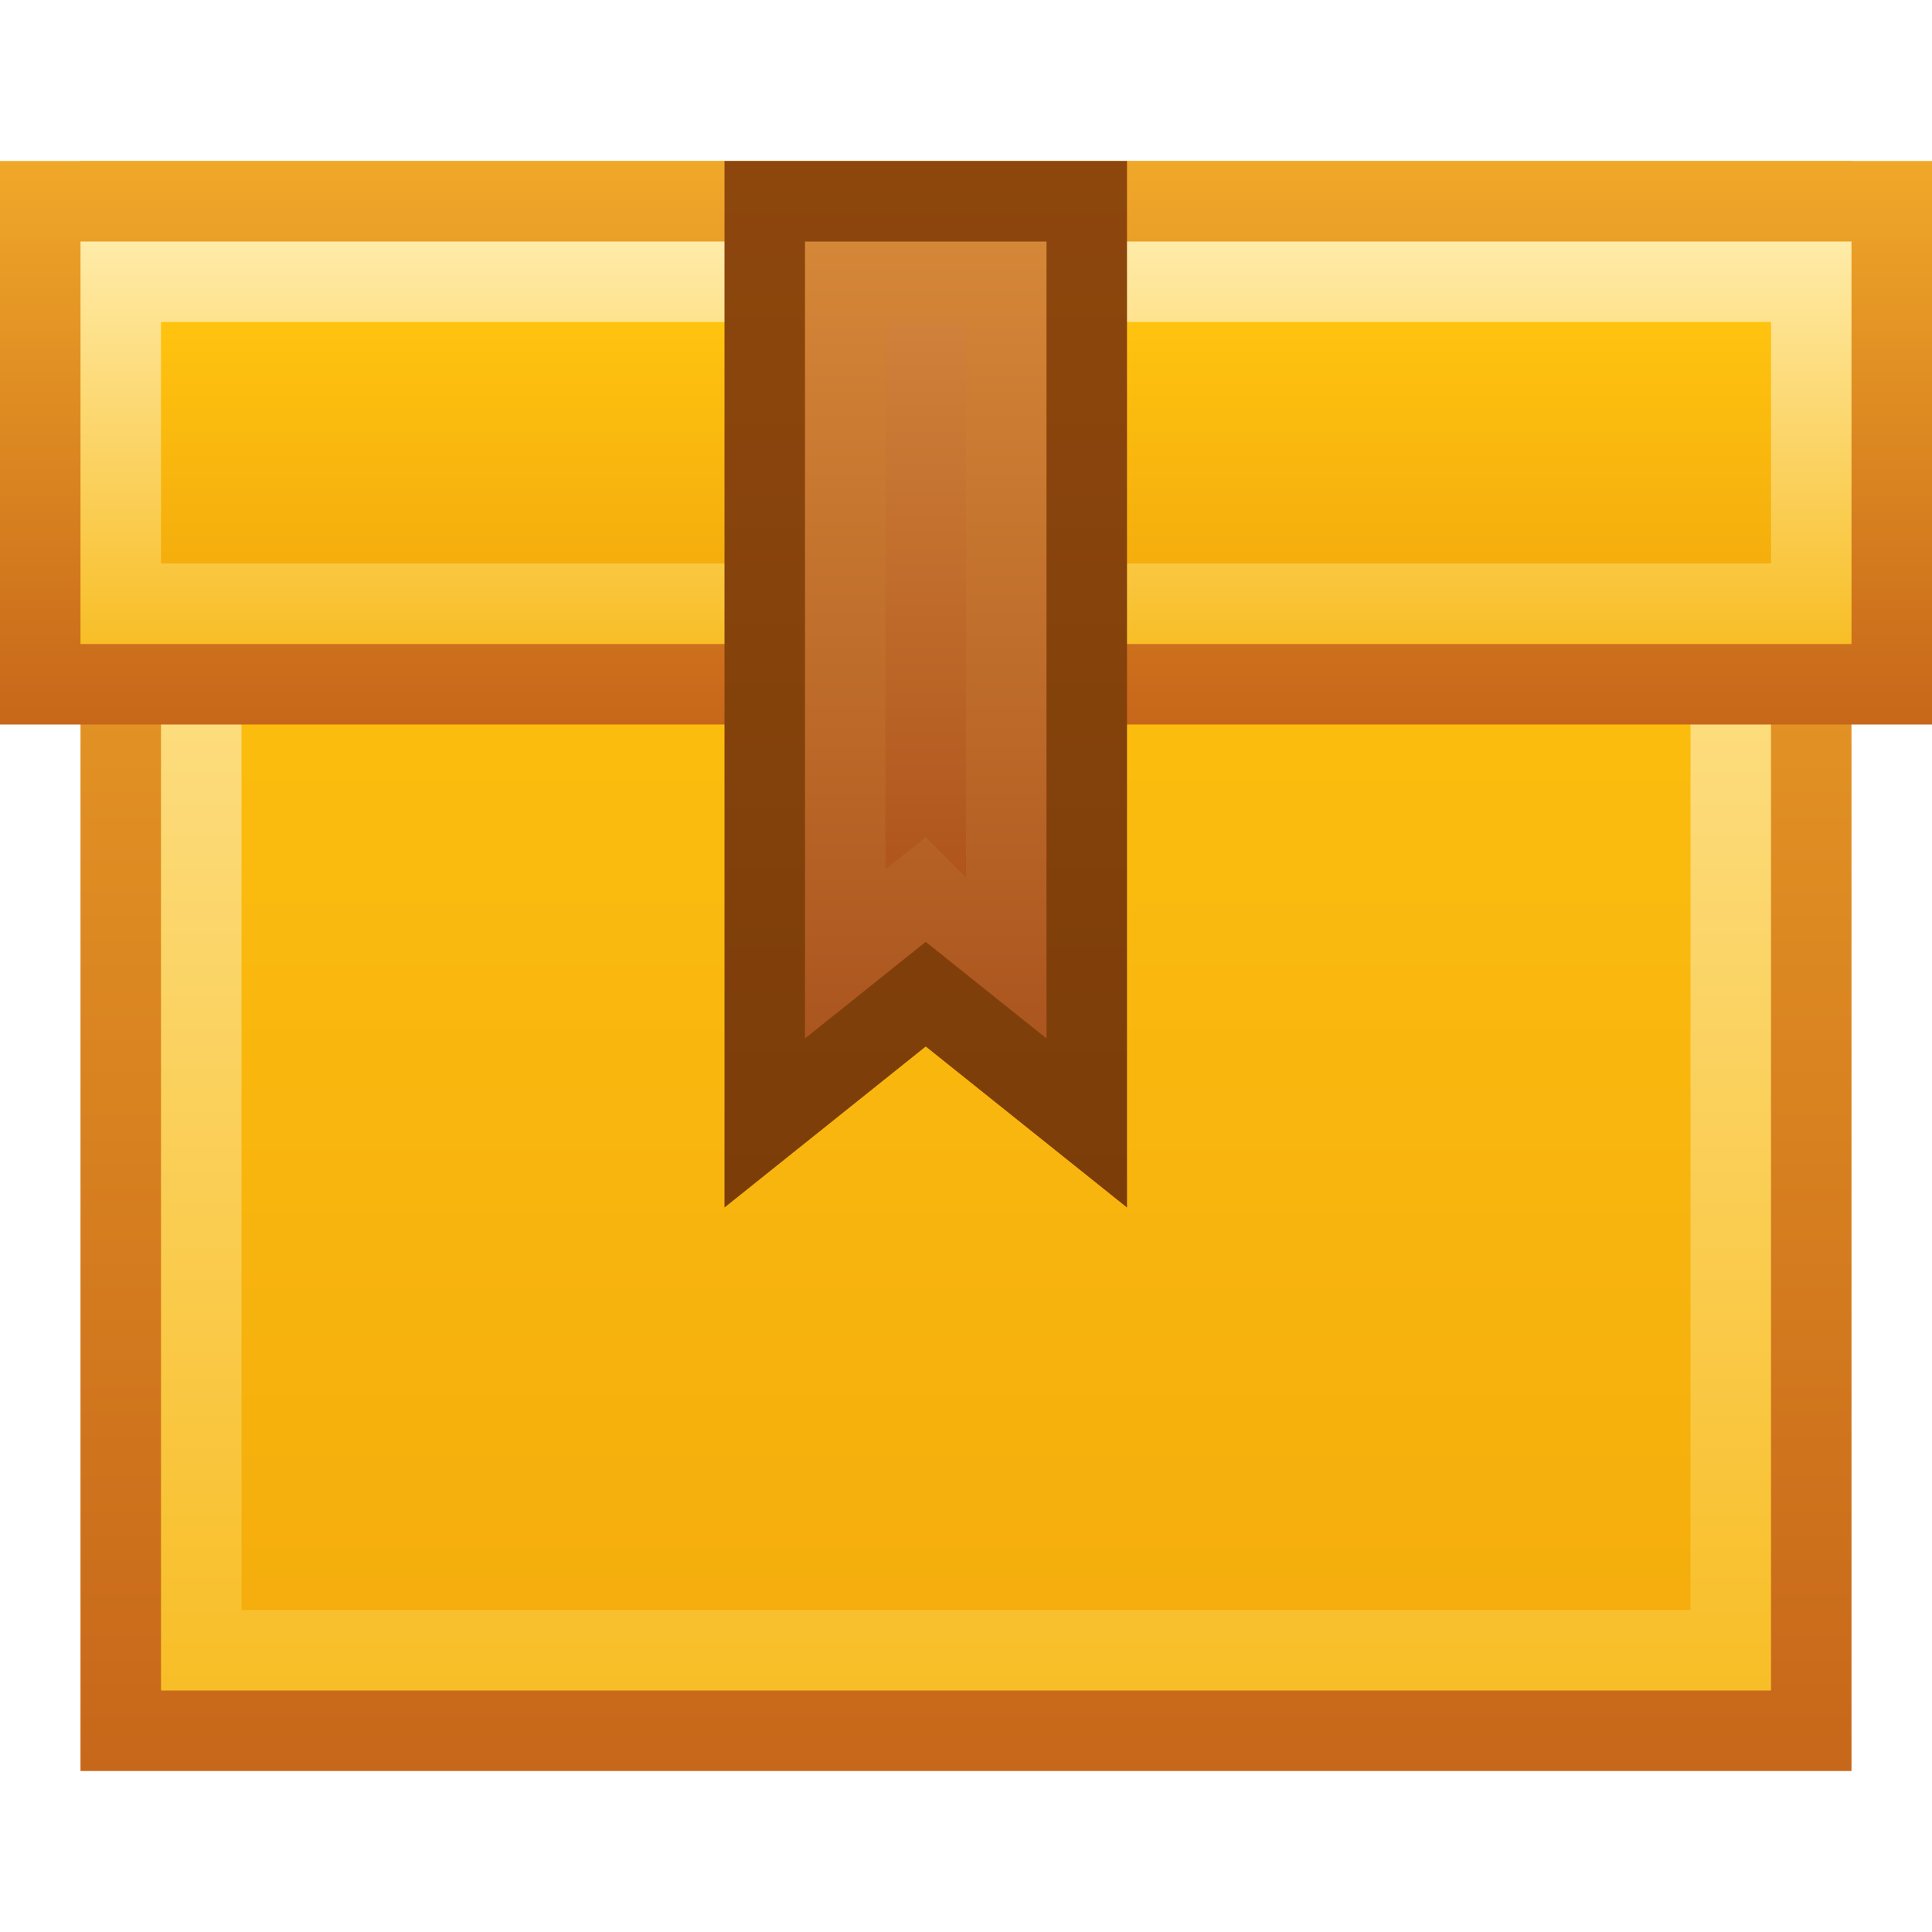
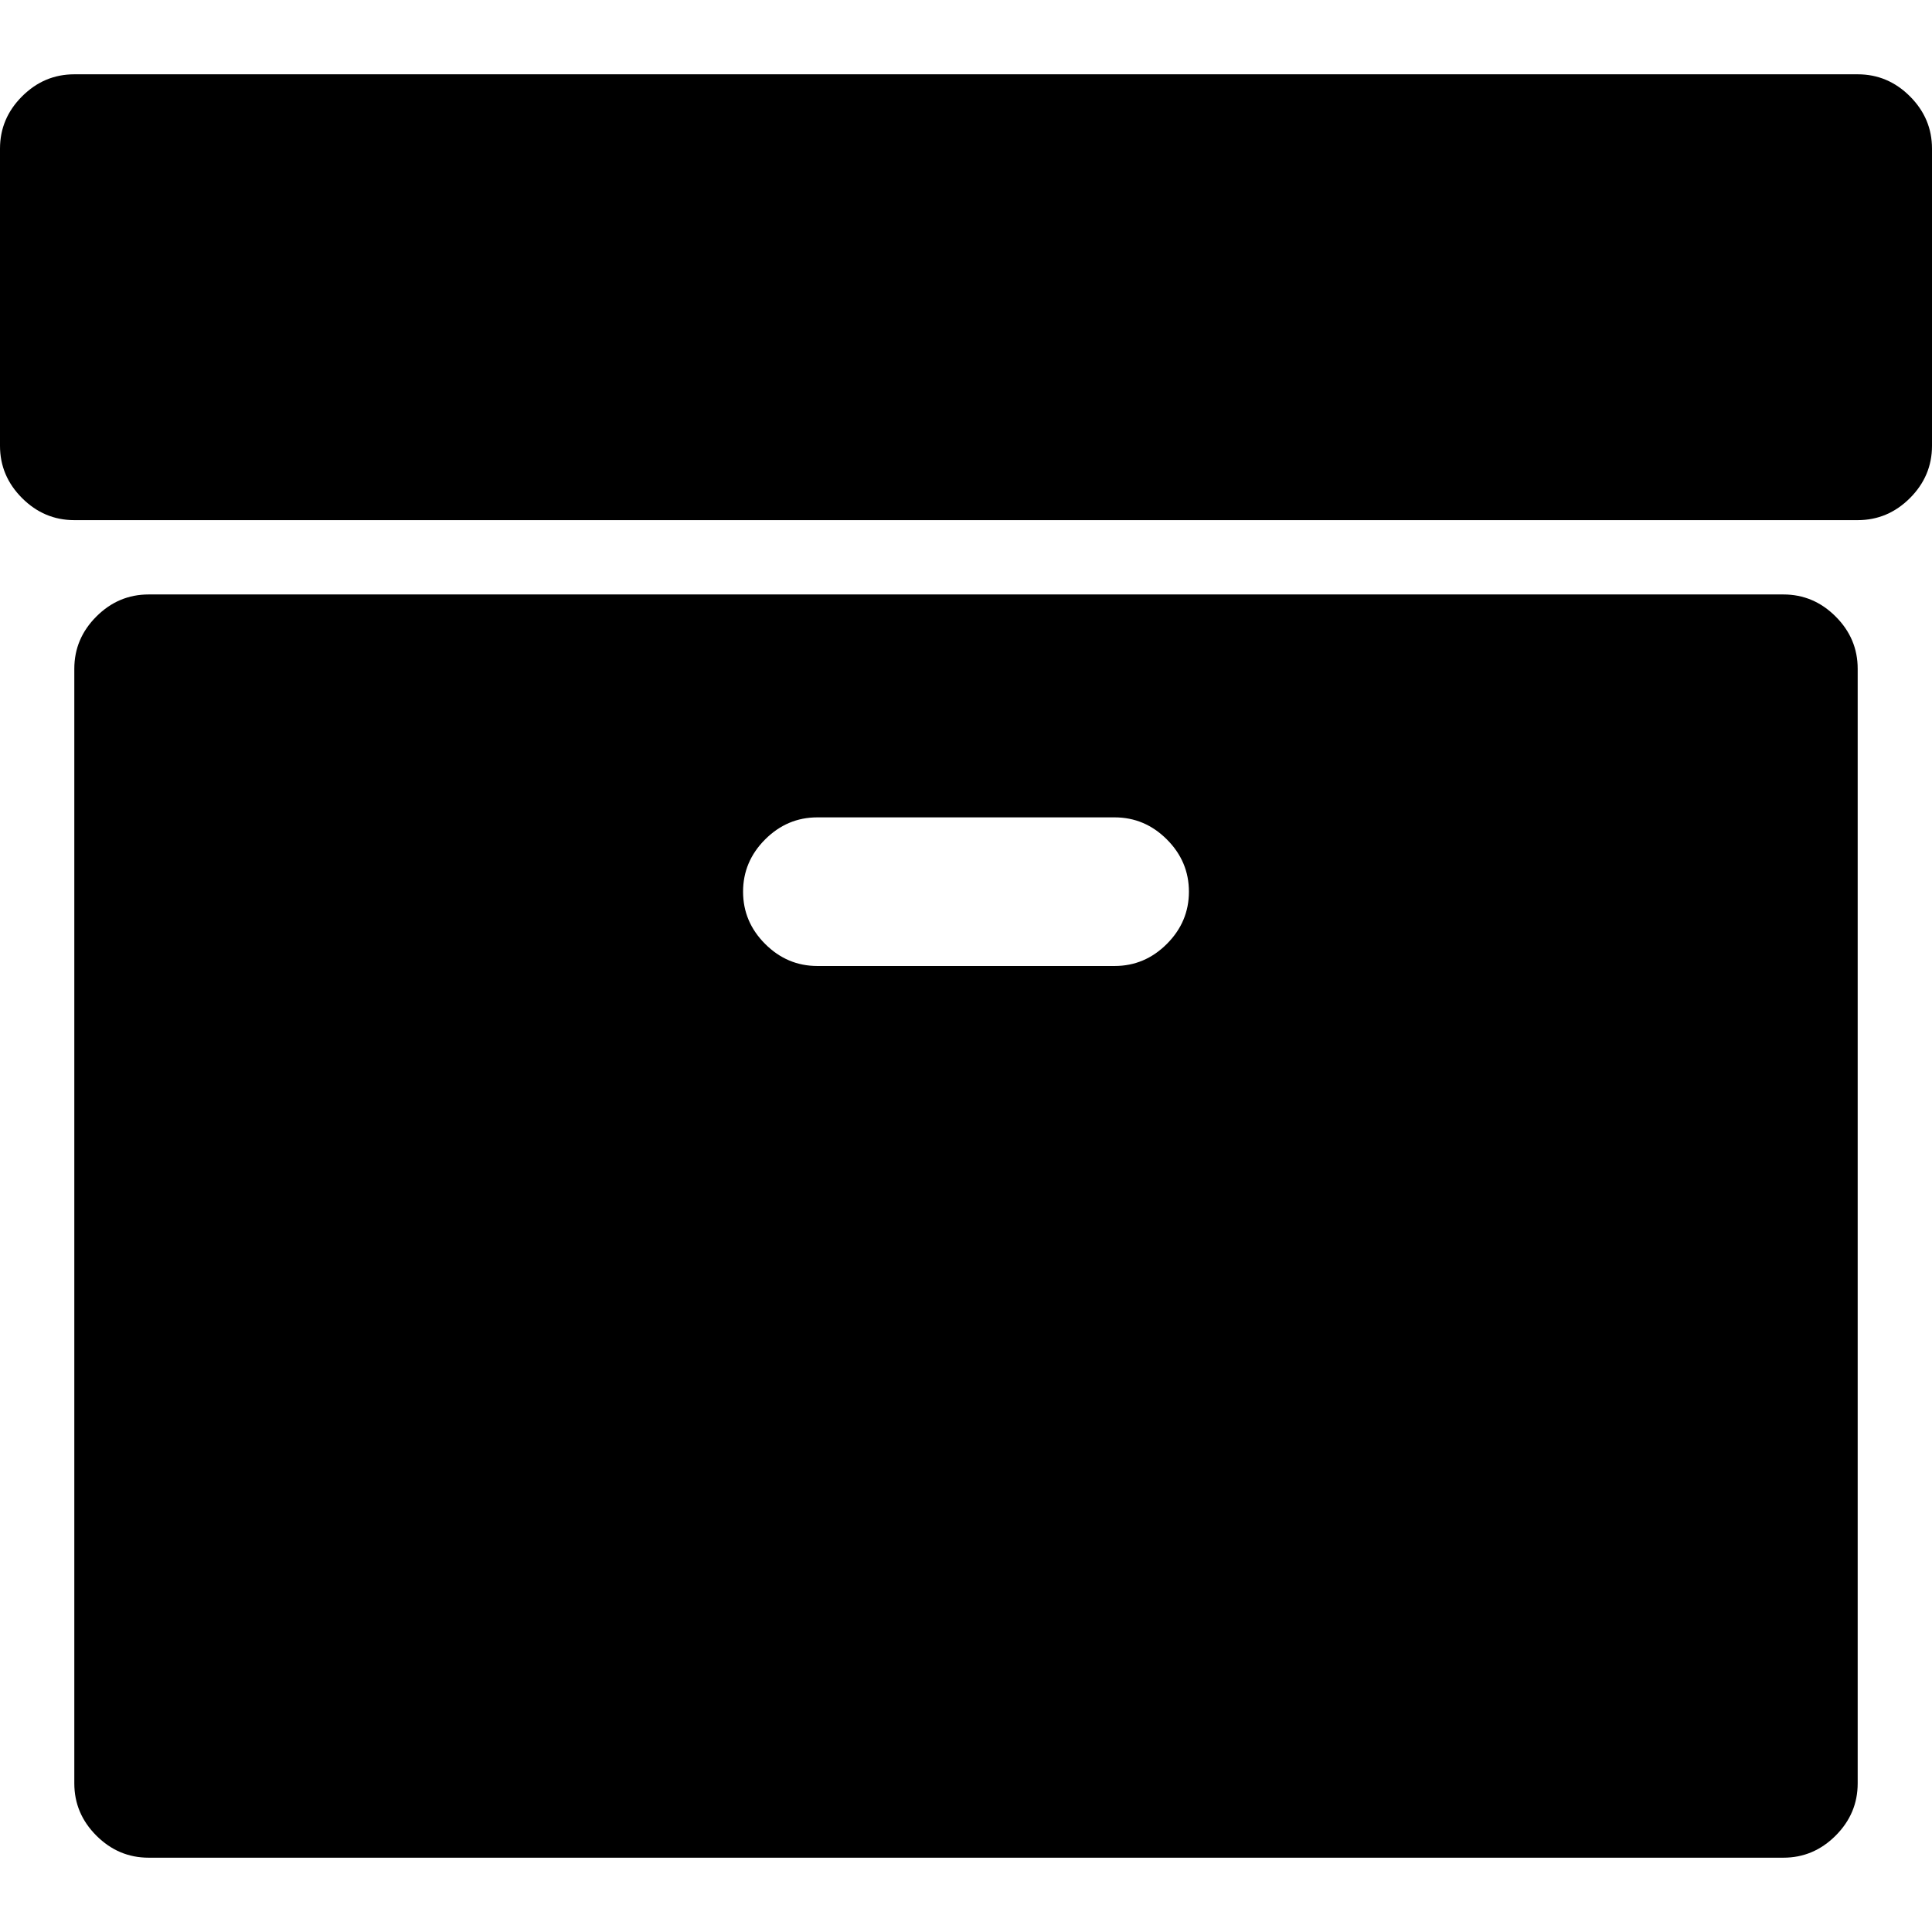
- <svg xmlns="http://www.w3.org/2000/svg" version="1.1" x="0px" y="0px" width="24px" height="24px" viewBox="0 -2 24 24" style="overflow:visible;enable-background:new 0 -2 24 24;" xml:space="preserve" preserveAspectRatio="xMinYMid meet">
-   <defs>
- </defs>
-   <linearGradient id="SVGID_1_" gradientUnits="userSpaceOnUse" x1="11.999" y1="0" x2="11.999" y2="20">
-     <stop offset="0" style="stop-color:#F0A829" />
-     <stop offset="1" style="stop-color:#C7671A" />
-   </linearGradient>
-   <rect x="1" style="fill:url(#SVGID_1_);" width="22" height="20" />
-   <linearGradient id="SVGID_2_" gradientUnits="userSpaceOnUse" x1="11.999" y1="1" x2="11.999" y2="19">
-     <stop offset="0" style="stop-color:#FFEBA8" />
-     <stop offset="1" style="stop-color:#F8BE27" />
-   </linearGradient>
-   <rect x="2" y="1" style="fill:url(#SVGID_2_);" width="20" height="18" />
-   <linearGradient id="SVGID_3_" gradientUnits="userSpaceOnUse" x1="11.999" y1="2" x2="11.999" y2="18">
-     <stop offset="0" style="stop-color:#FFC30F" />
-     <stop offset="1" style="stop-color:#F5AE0D" />
-   </linearGradient>
-   <rect x="3" y="2" style="fill:url(#SVGID_3_);" width="18" height="16" />
-   <linearGradient id="SVGID_4_" gradientUnits="userSpaceOnUse" x1="11.999" y1="0" x2="11.999" y2="7">
-     <stop offset="0" style="stop-color:#F0A829" />
-     <stop offset="1" style="stop-color:#C7671A" />
-   </linearGradient>
-   <rect style="fill:url(#SVGID_4_);" width="24" height="7" />
-   <linearGradient id="SVGID_5_" gradientUnits="userSpaceOnUse" x1="11.999" y1="1" x2="11.999" y2="6">
-     <stop offset="0" style="stop-color:#FFEBA8" />
-     <stop offset="1" style="stop-color:#F8BE27" />
-   </linearGradient>
-   <rect x="1" y="1" style="fill:url(#SVGID_5_);" width="22" height="5" />
-   <linearGradient id="SVGID_6_" gradientUnits="userSpaceOnUse" x1="11.999" y1="2" x2="11.999" y2="5">
-     <stop offset="0" style="stop-color:#FFC30F" />
-     <stop offset="1" style="stop-color:#F5AE0D" />
-   </linearGradient>
-   <rect x="2" y="2" style="fill:url(#SVGID_6_);" width="20" height="3" />
-   <linearGradient id="SVGID_7_" gradientUnits="userSpaceOnUse" x1="11.499" y1="0" x2="11.499" y2="13.001">
-     <stop offset="0" style="stop-color:#8D470D" />
-     <stop offset="1" style="stop-color:#7C3D09" />
-   </linearGradient>
-   <polygon style="fill:url(#SVGID_7_);" points="9,0 9,3 9,10 9,13 11.5,11 14,13 14,10 14,3 14,0 " />
-   <linearGradient id="SVGID_8_" gradientUnits="userSpaceOnUse" x1="11.499" y1="1" x2="11.499" y2="10.935">
-     <stop offset="0" style="stop-color:#D58738" />
-     <stop offset="1" style="stop-color:#AB551F" />
-   </linearGradient>
-   <polygon style="fill:url(#SVGID_8_);" points="10,1 10,4 10,7.9 10,10.9 11.5,9.7 13,10.9 13,7.9 13,4 13,1 " />
-   <linearGradient id="SVGID_9_" gradientUnits="userSpaceOnUse" x1="11.5" y1="2" x2="11.5" y2="8.871">
-     <stop offset="0" style="stop-color:#D0813A" />
-     <stop offset="1" style="stop-color:#AF551D" />
-   </linearGradient>
-   <polygon style="fill:url(#SVGID_9_);" points="11,2 11,5 11,5.8 11,8.8 11.5,8.4 12,8.9 12,5.9 12,5 12,2 " />
+ <svg xmlns="http://www.w3.org/2000/svg" version="1.1" id="Capa_1" x="0px" y="0px" width="475.078px" height="475.077px" viewBox="0 0 475.078 475.077" style="enable-background:new 0 0 475.078 475.077;" xml:space="preserve">
+   <g>
+     <g>
+       <path d="M438.536,146.177H36.547c-4.952,0-9.235,1.807-12.85,5.424c-3.617,3.615-5.424,7.898-5.424,12.847v274.084    c0,4.948,1.807,9.233,5.424,12.847c3.615,3.617,7.898,5.428,12.85,5.428h401.989c4.949,0,9.229-1.811,12.847-5.428    c3.614-3.613,5.421-7.898,5.421-12.847V164.448c0-4.952-1.8-9.231-5.421-12.847C447.769,147.984,443.485,146.177,438.536,146.177z     M286.927,232.113c-3.613,3.616-7.898,5.424-12.847,5.424h-73.089c-4.946,0-9.229-1.809-12.847-5.424    c-3.615-3.617-5.424-7.898-5.424-12.85c0-4.948,1.809-9.231,5.424-12.847c3.617-3.617,7.9-5.426,12.847-5.426h73.096    c4.945,0,9.227,1.809,12.847,5.426c3.614,3.615,5.421,7.898,5.421,12.847C292.355,224.214,290.544,228.496,286.927,232.113z" />
+       <path d="M469.658,23.695c-3.618-3.617-7.898-5.424-12.848-5.424H18.272c-4.948,0-9.231,1.807-12.847,5.424    C1.809,27.31,0,31.593,0,36.542v73.089c0,4.948,1.809,9.229,5.426,12.847c3.616,3.617,7.898,5.424,12.847,5.424h438.531    c4.948,0,9.233-1.807,12.854-5.424c3.613-3.617,5.42-7.898,5.42-12.847V36.542C475.078,31.59,473.271,27.31,469.658,23.695z" />
+     </g>
+   </g>
+   <g>
+ </g>
+   <g>
+ </g>
+   <g>
+ </g>
+   <g>
+ </g>
+   <g>
+ </g>
+   <g>
+ </g>
+   <g>
+ </g>
+   <g>
+ </g>
+   <g>
+ </g>
+   <g>
+ </g>
+   <g>
+ </g>
+   <g>
+ </g>
+   <g>
+ </g>
+   <g>
+ </g>
+   <g>
+ </g>
</svg>
